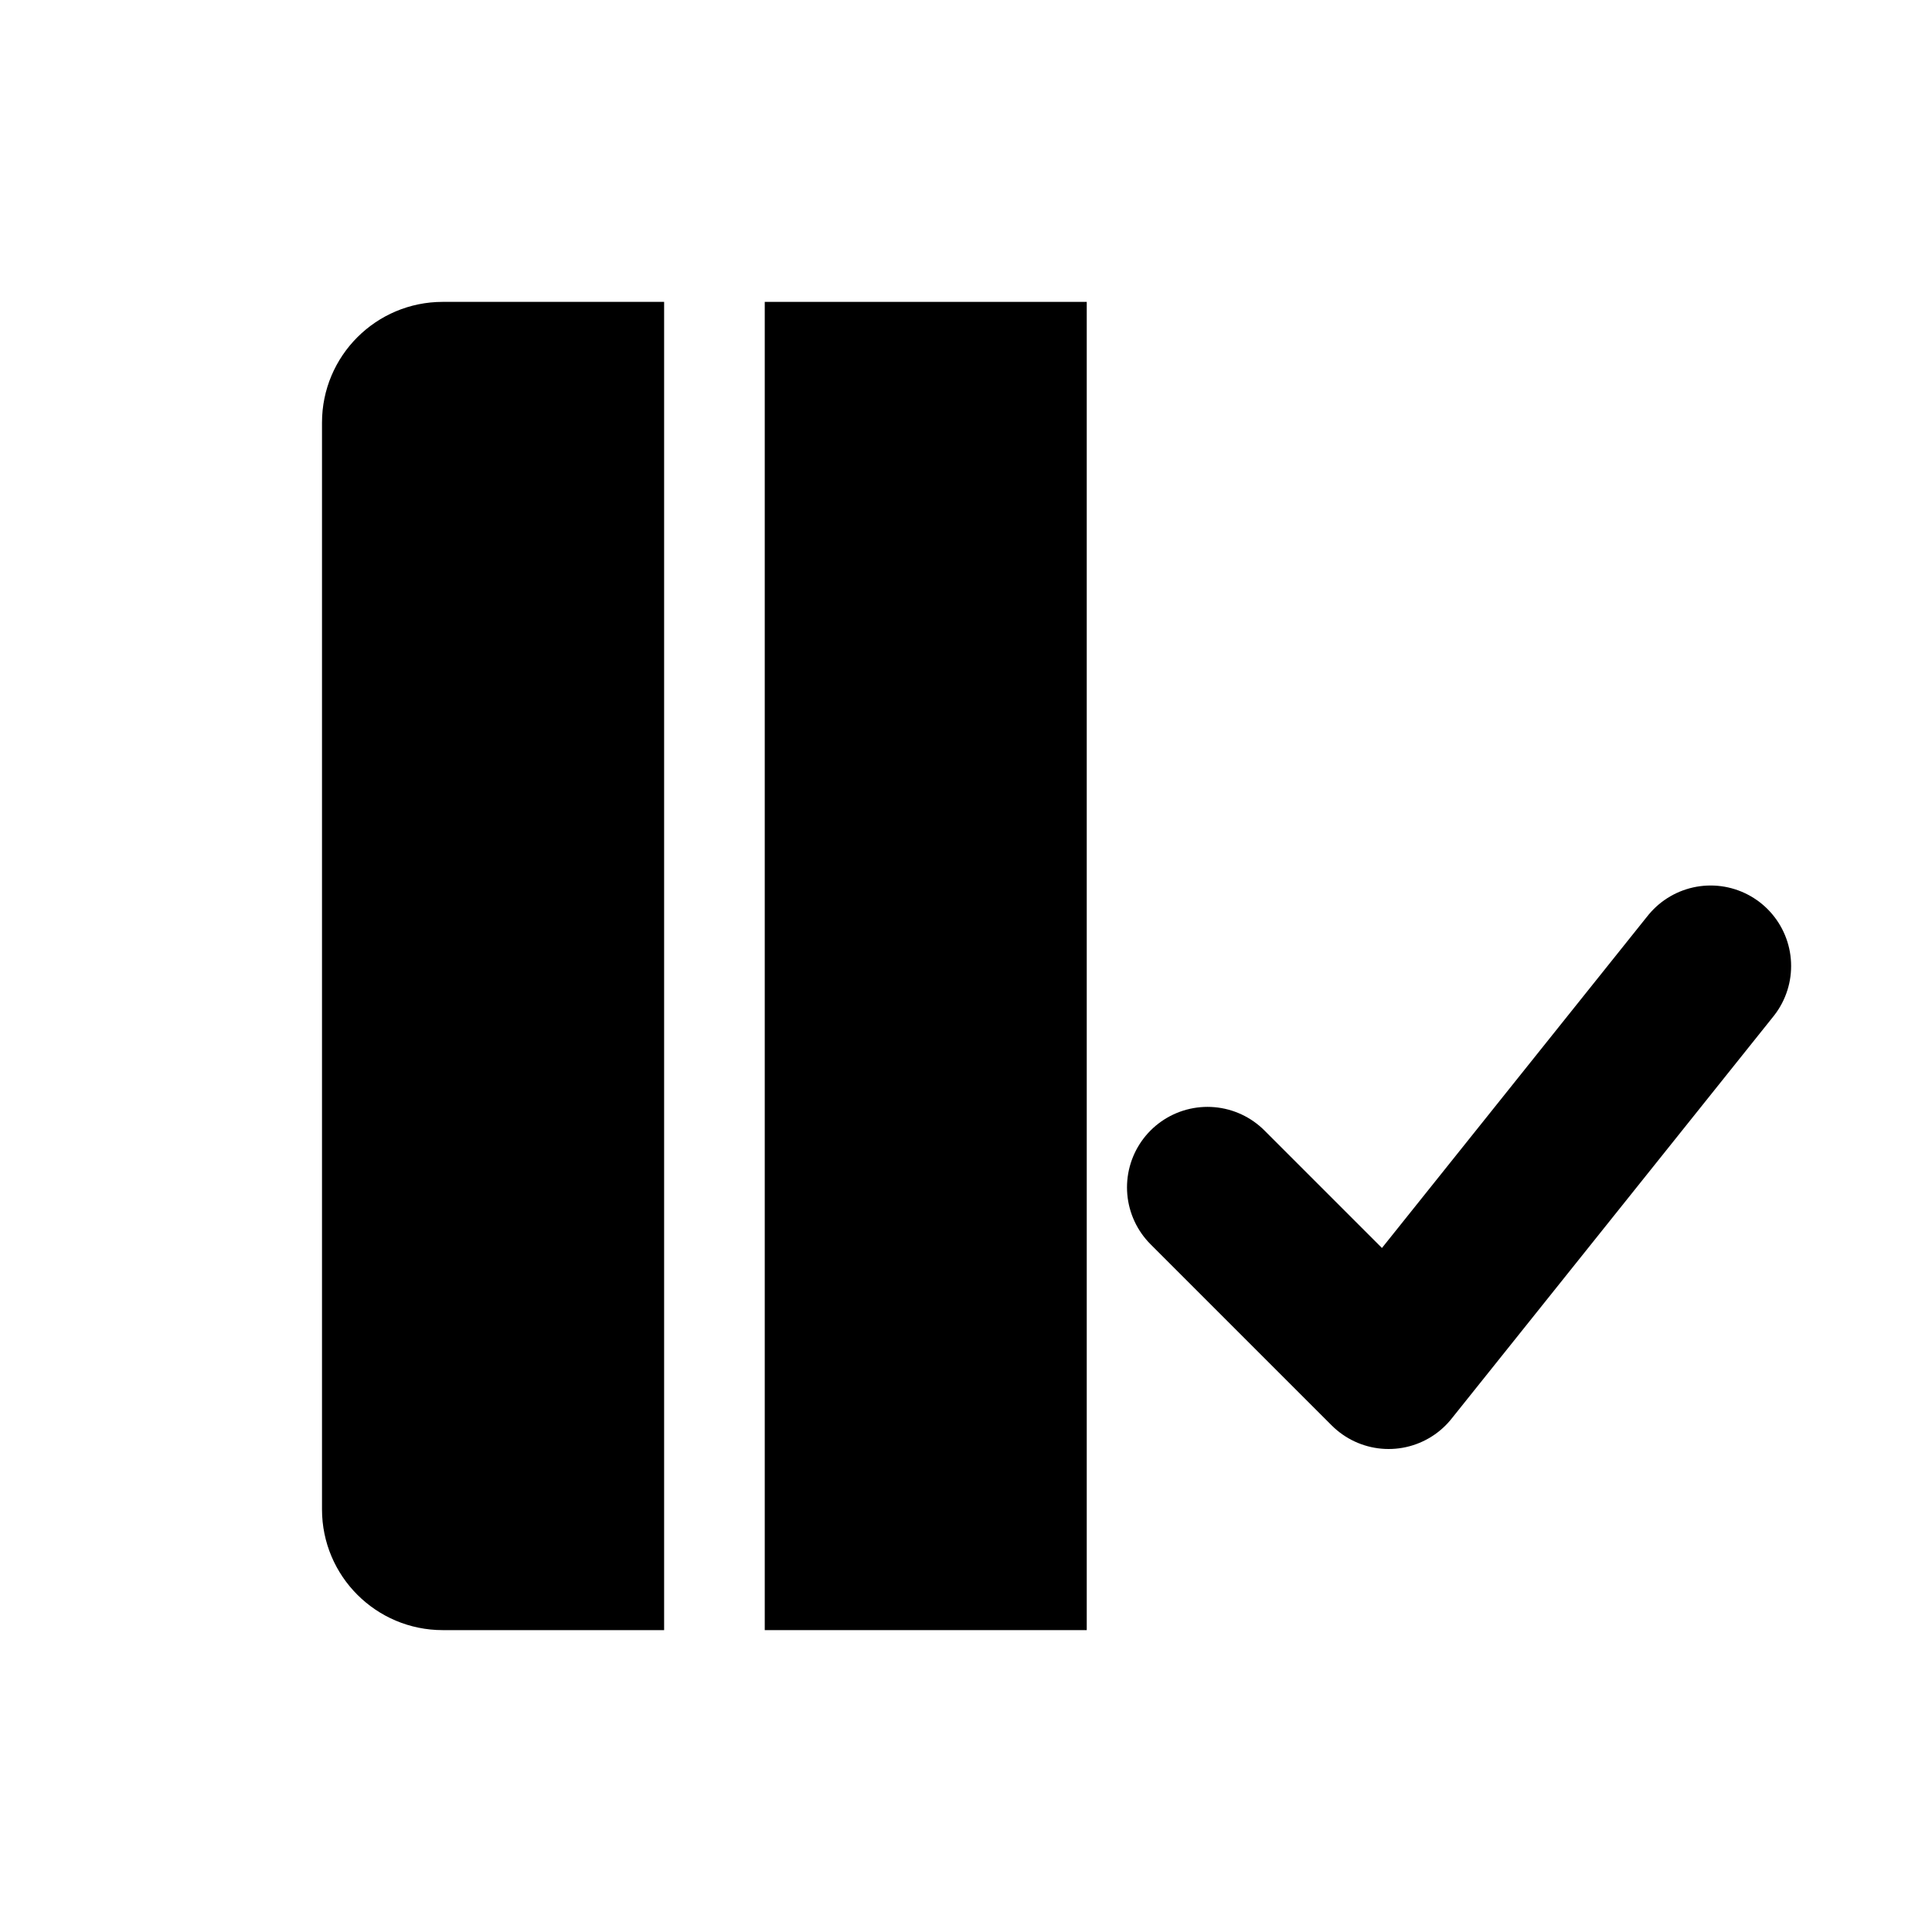
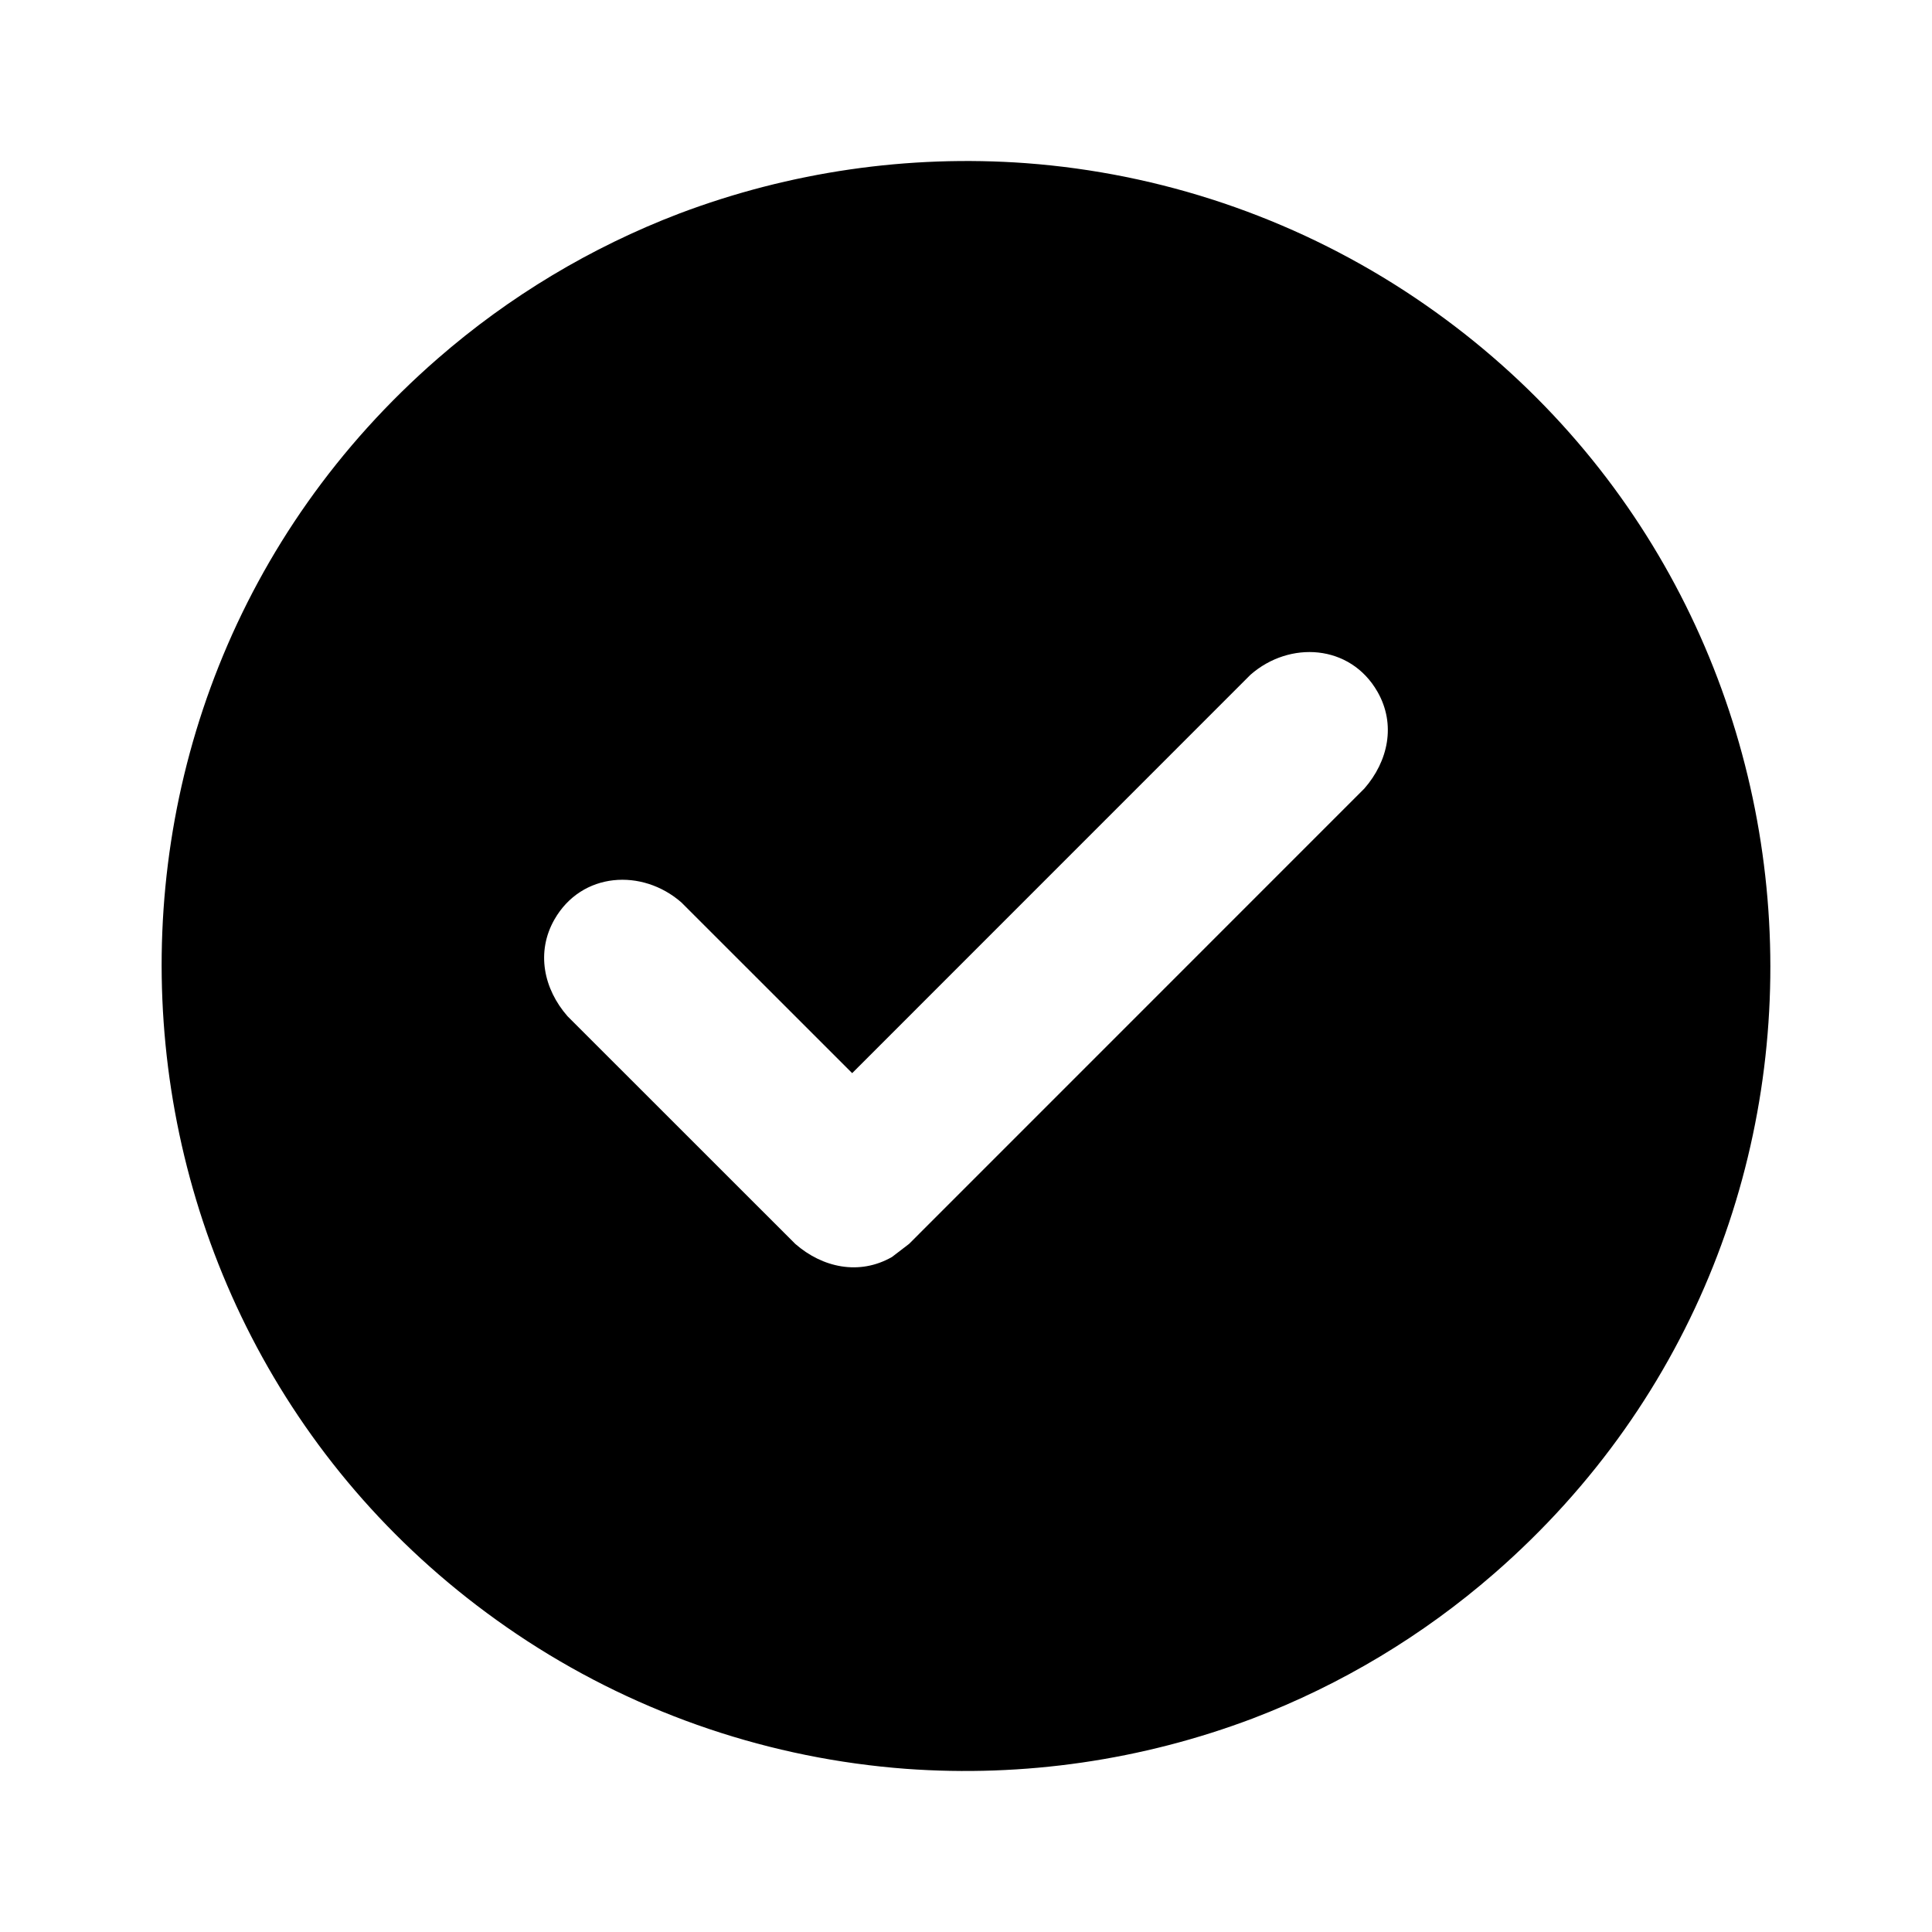
- <svg xmlns="http://www.w3.org/2000/svg" viewBox="0 0 24 24" fill="currentColor">
-   <path d="M4 5.25 A1.5 1.5 0 0 1 5.5 3.75 H8.25 V20.25 H5.5 A1.5 1.5 0 0 1 4 18.75 Z" />
-   <path d="M9.5 3.75 H13.5 V20.25 H9.5 Z" />
-   <path d="M15 14.75 L17.25 17 L21.25 12" stroke="currentColor" stroke-width="2" stroke-linecap="round" stroke-linejoin="round" fill="none" />
+ <svg xmlns="http://www.w3.org/2000/svg" viewBox="0 0 24 24">
+   <path fill="currentColor" d="M12.746 2.027a10 10 0 0 1 4.699 1.584c5.563 3.618 6.124 11.579 1.116 15.936a10 10 0 0 1-2.998 1.8a10.1 10.1 0 0 1-4.309.626a10 10 0 0 1-4.699-1.584C.992 16.771.431 8.81 5.439 4.453a10 10 0 0 1 2.998-1.8a10.1 10.1 0 0 1 4.309-.626m-2.16 11.304L8.464 11.21c-.485-.424-1.238-.381-1.577.213c-.231.406-.132.864.163 1.201l2.829 2.828c.337.295.795.395 1.201.163l.213-.163l5.656-5.657c.295-.338.395-.795.163-1.201c-.339-.593-1.092-.637-1.577-.213Z" />
</svg>
